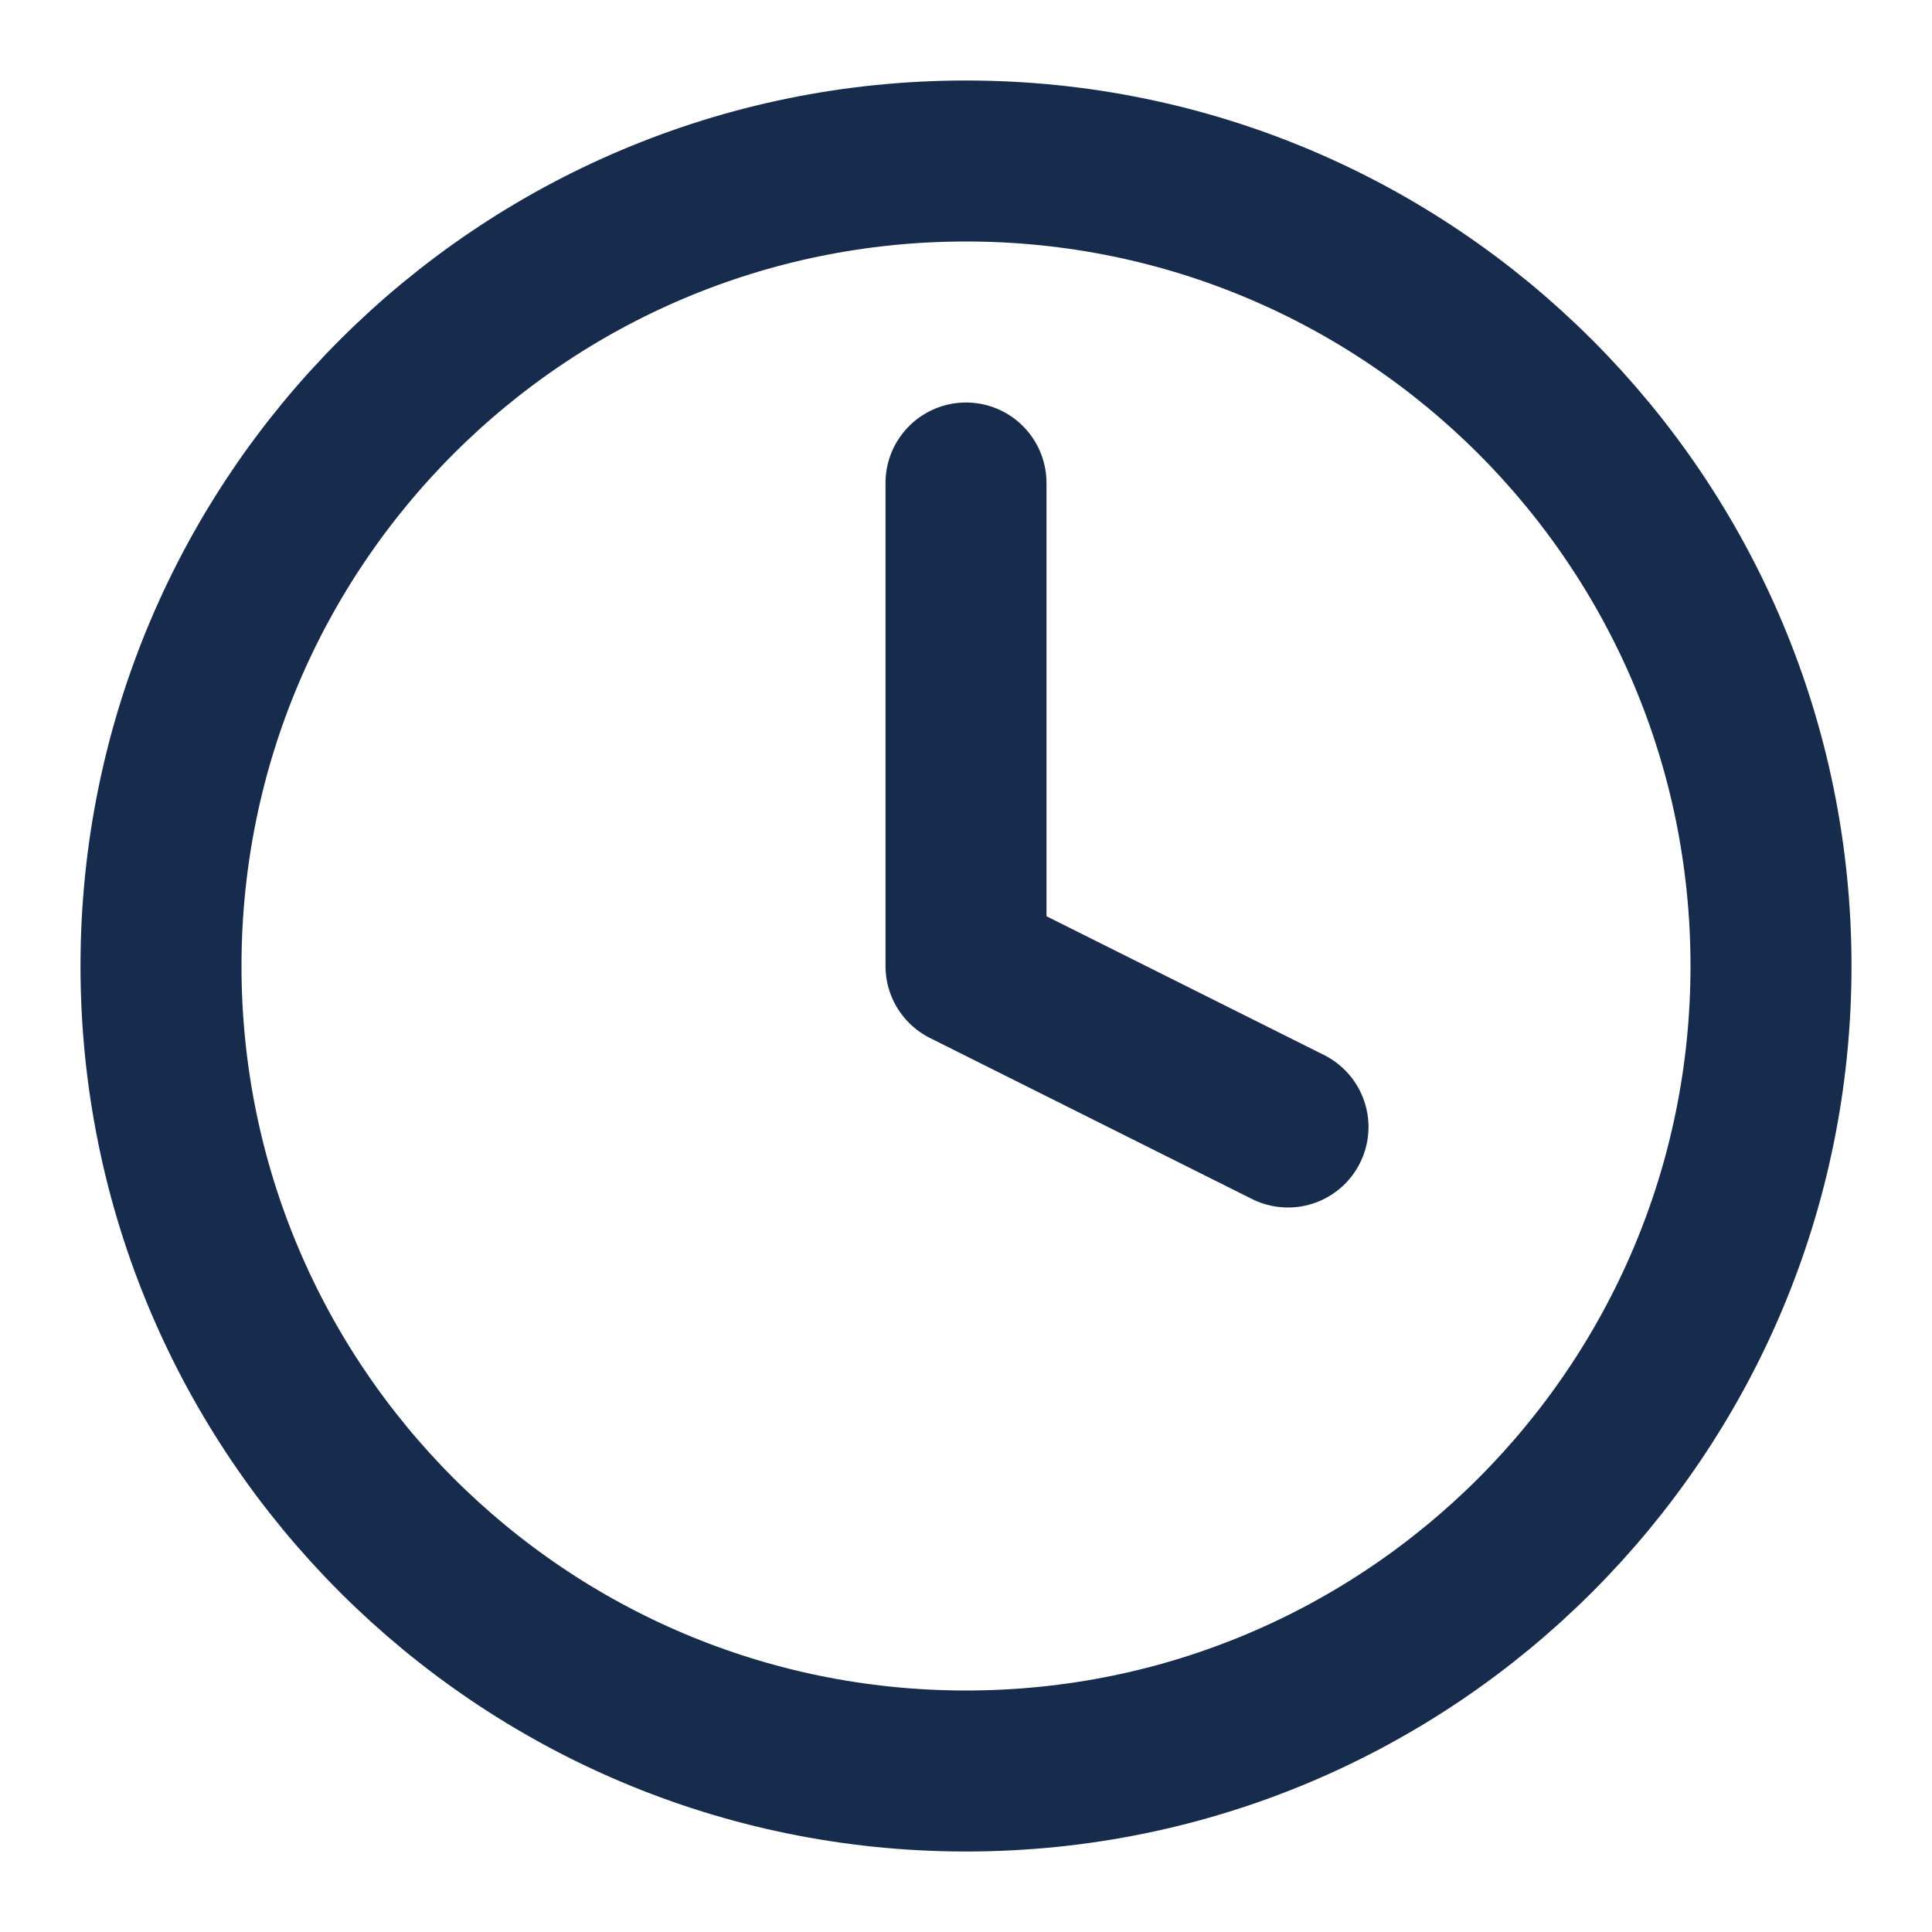
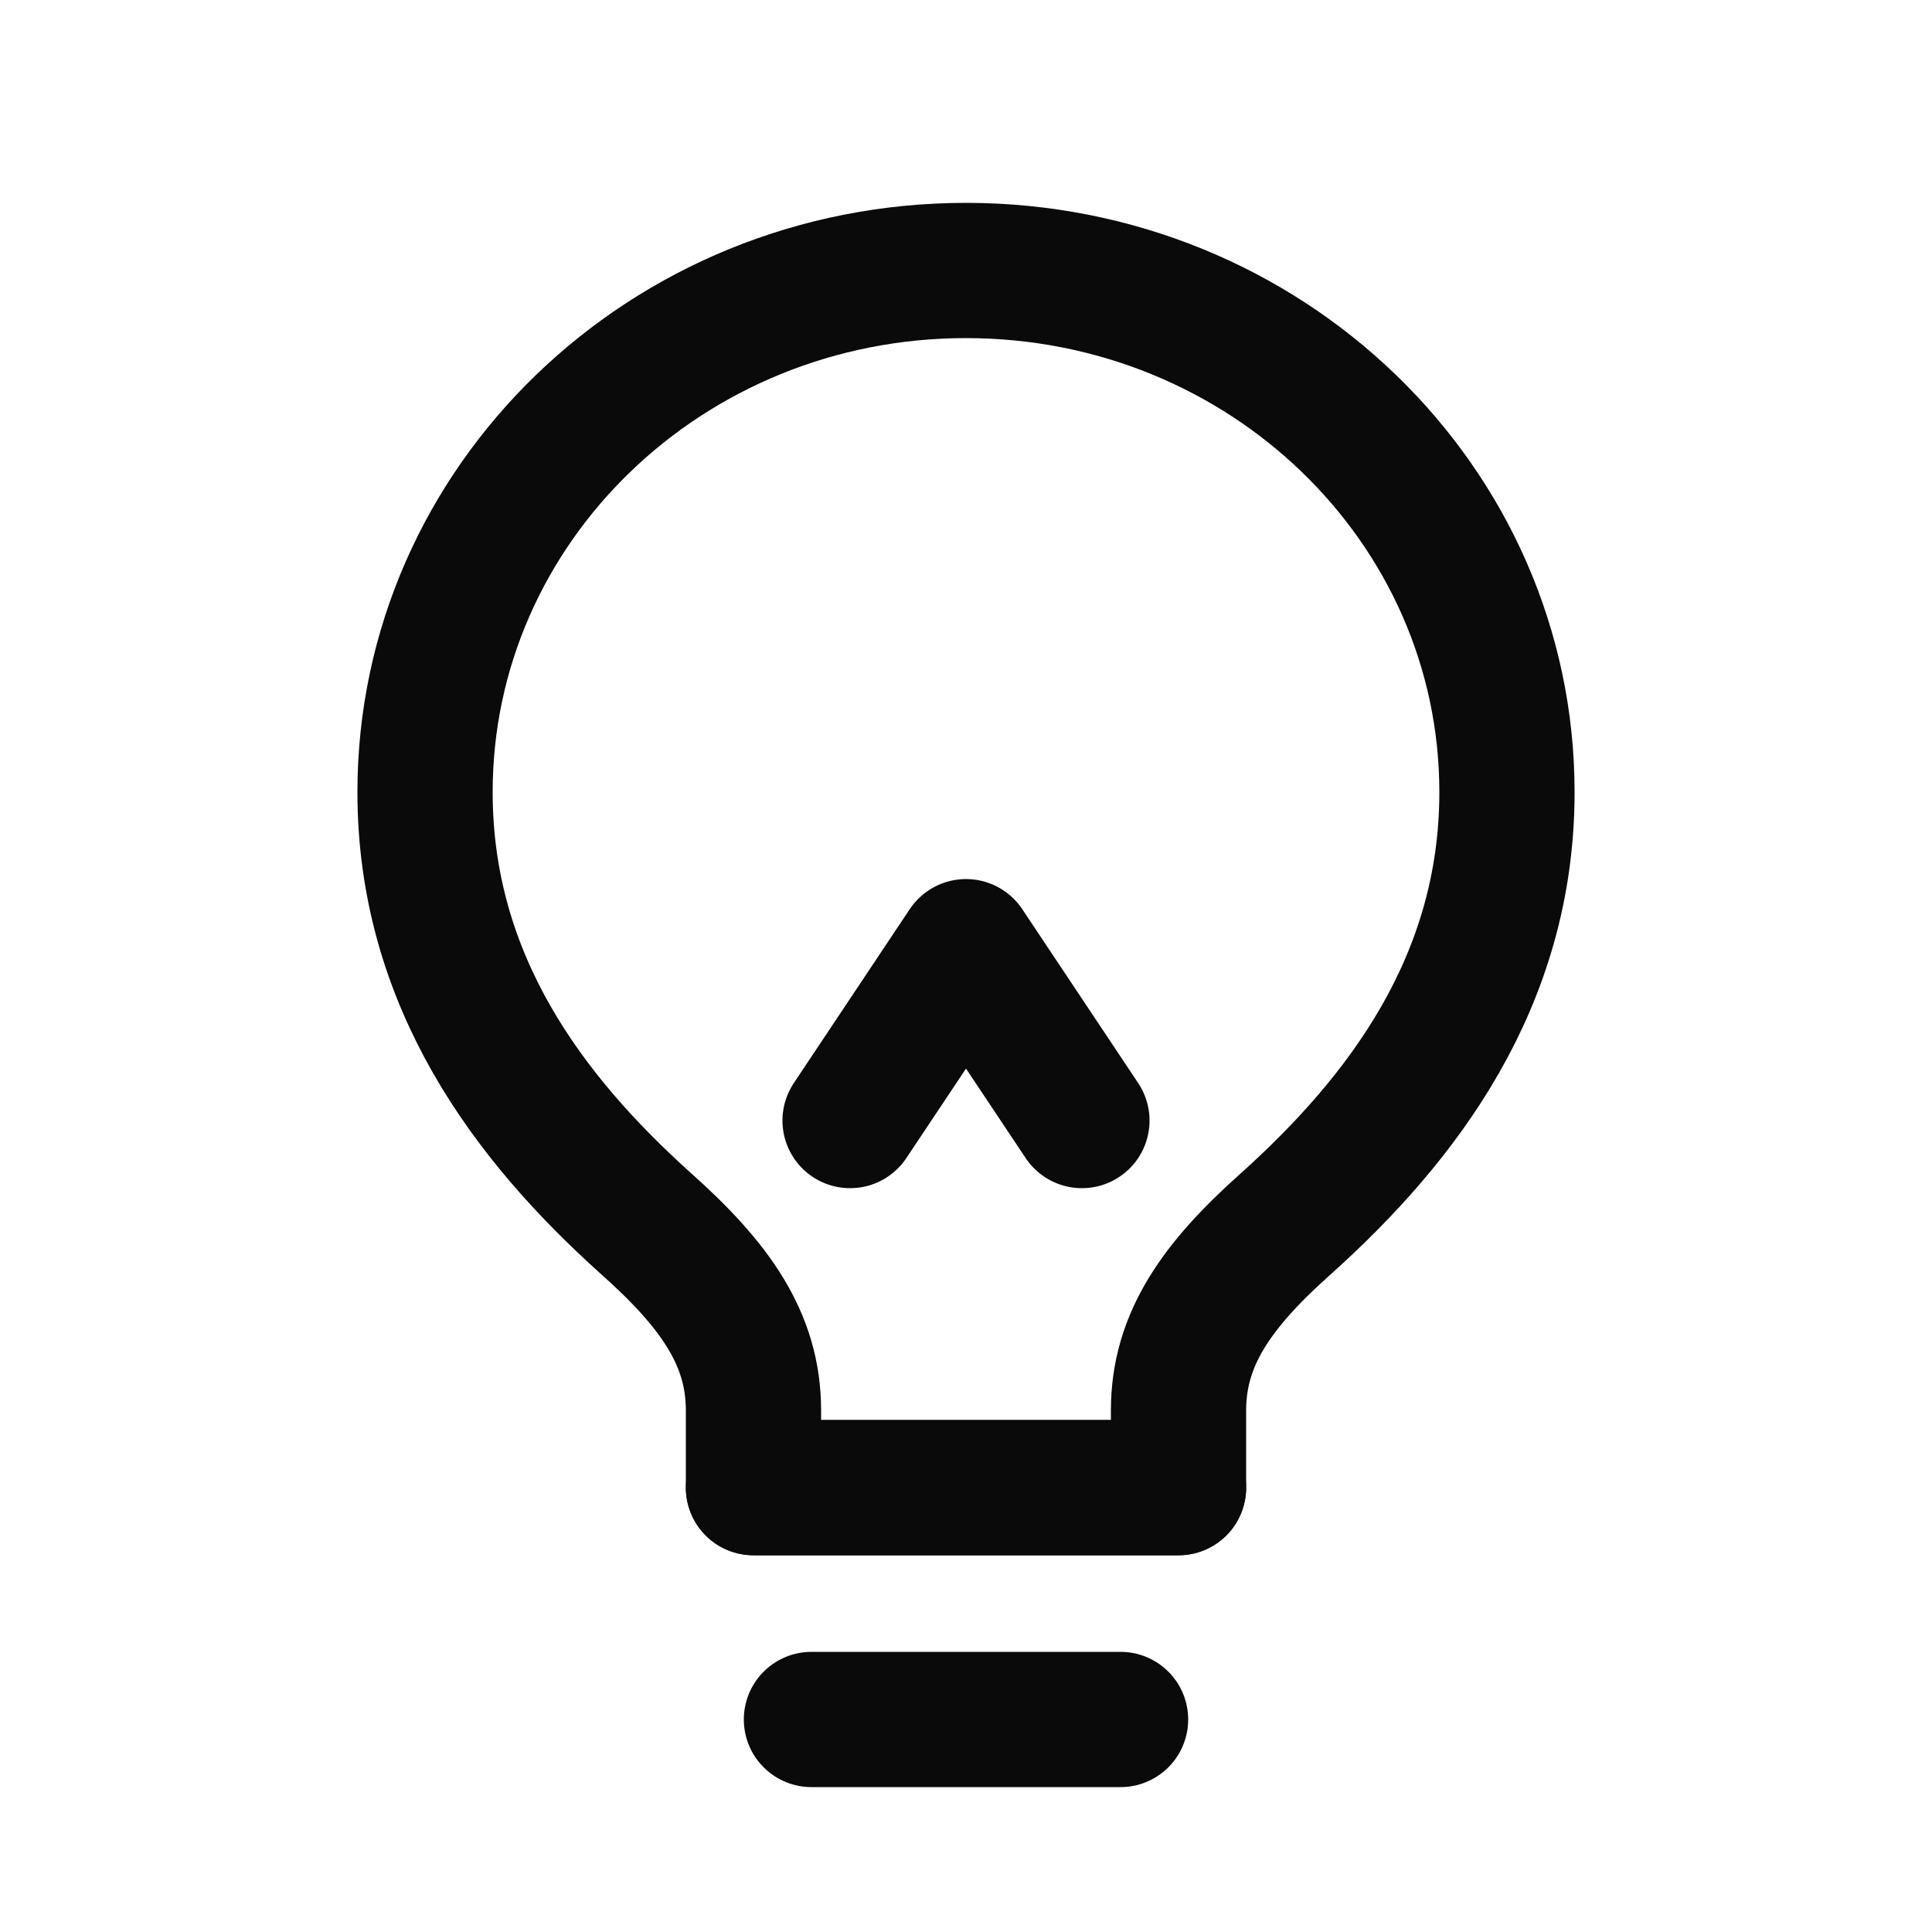
- <svg xmlns="http://www.w3.org/2000/svg" viewBox="0 0 24 24" width="24" height="24" fill="none" stroke="#172b4d" stroke-width="2" stroke-linecap="round" stroke-linejoin="round">
-   <circle cx="12" cy="12" r="10" />
-   <polyline points="12 6 12 12 16 14" />
+ <svg xmlns="http://www.w3.org/2000/svg" viewBox="0 0 100 100" width="24" height="24" fill="none" stroke="#0A0A0A" stroke-width="7" stroke-linecap="round" stroke-linejoin="round">
+   <path d="M50 14c-15.5 0-28 12.1-28 27 0 9.8 5.4 16.9 11.4 22.3 3.6 3.2 5.6 6 5.6 9.7v4h22v-4c0-3.7 2-6.5 5.6-9.7C72.6 57.9 78 50.8 78 41c0-14.9-12.5-27-28-27z" />
+   <path d="M39 77h22" />
+   <path d="M42 89h16" />
+   <path d="M44 58l6-9 6 9" />
</svg>
